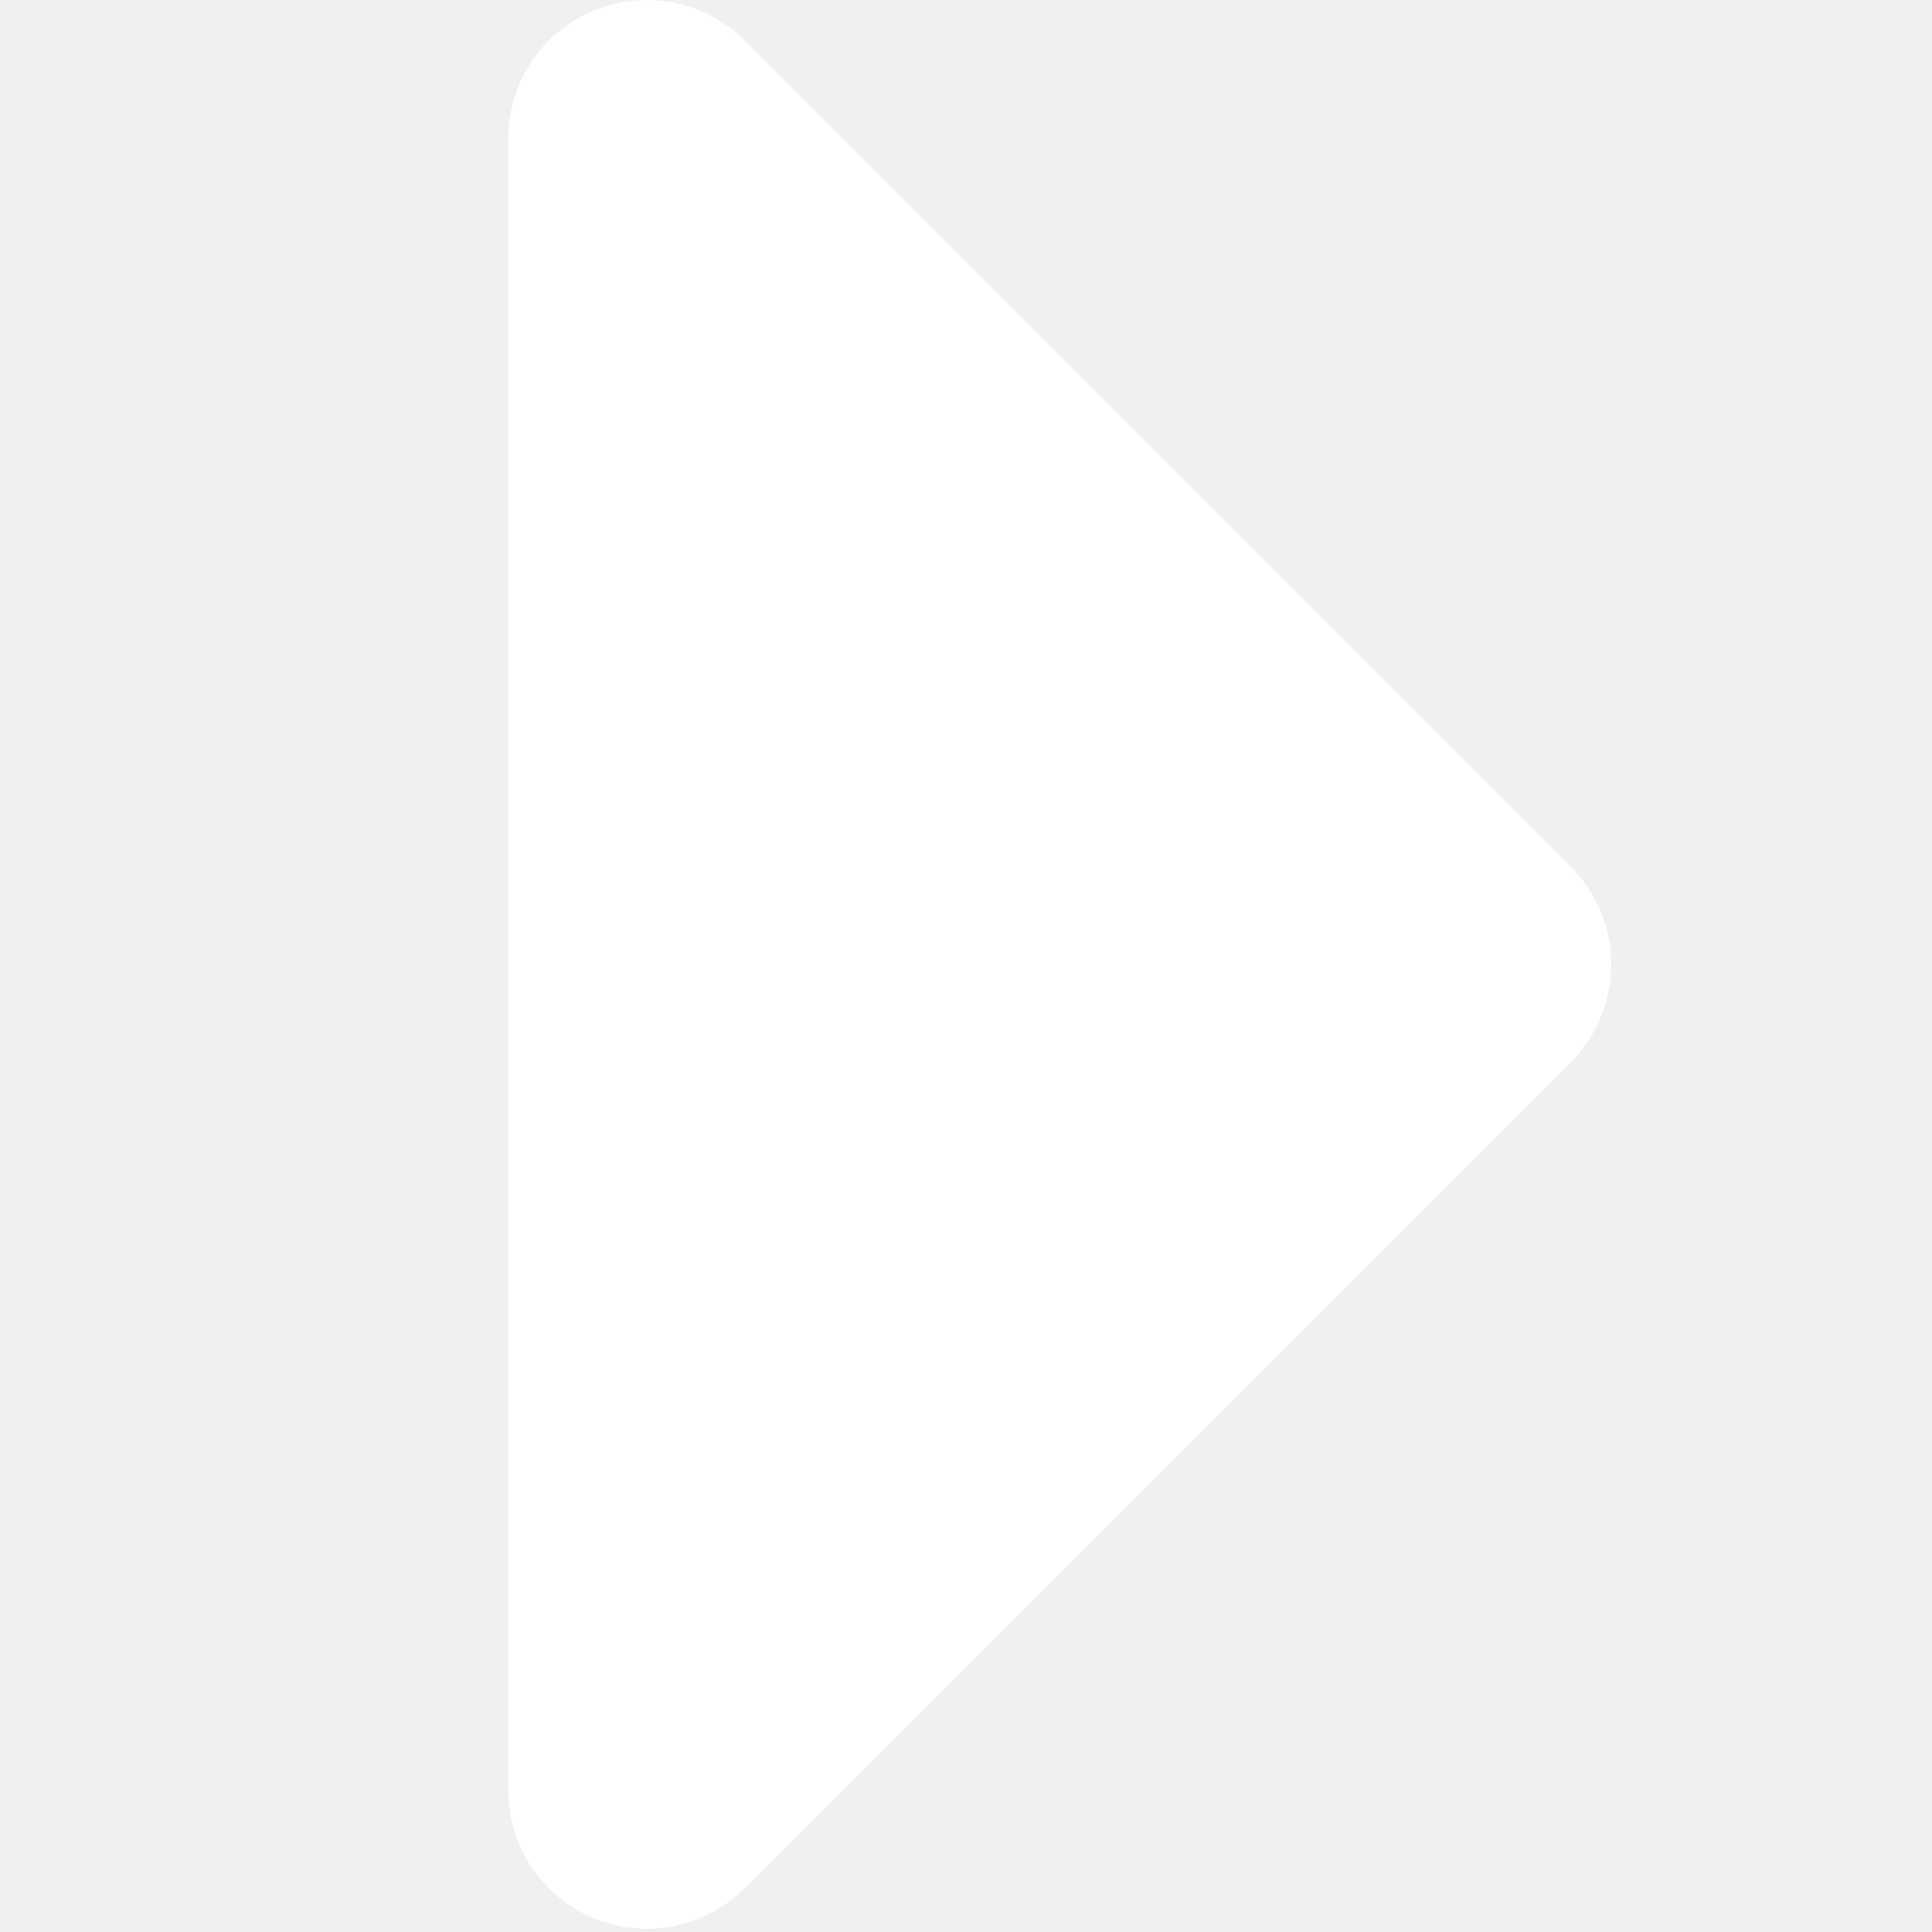
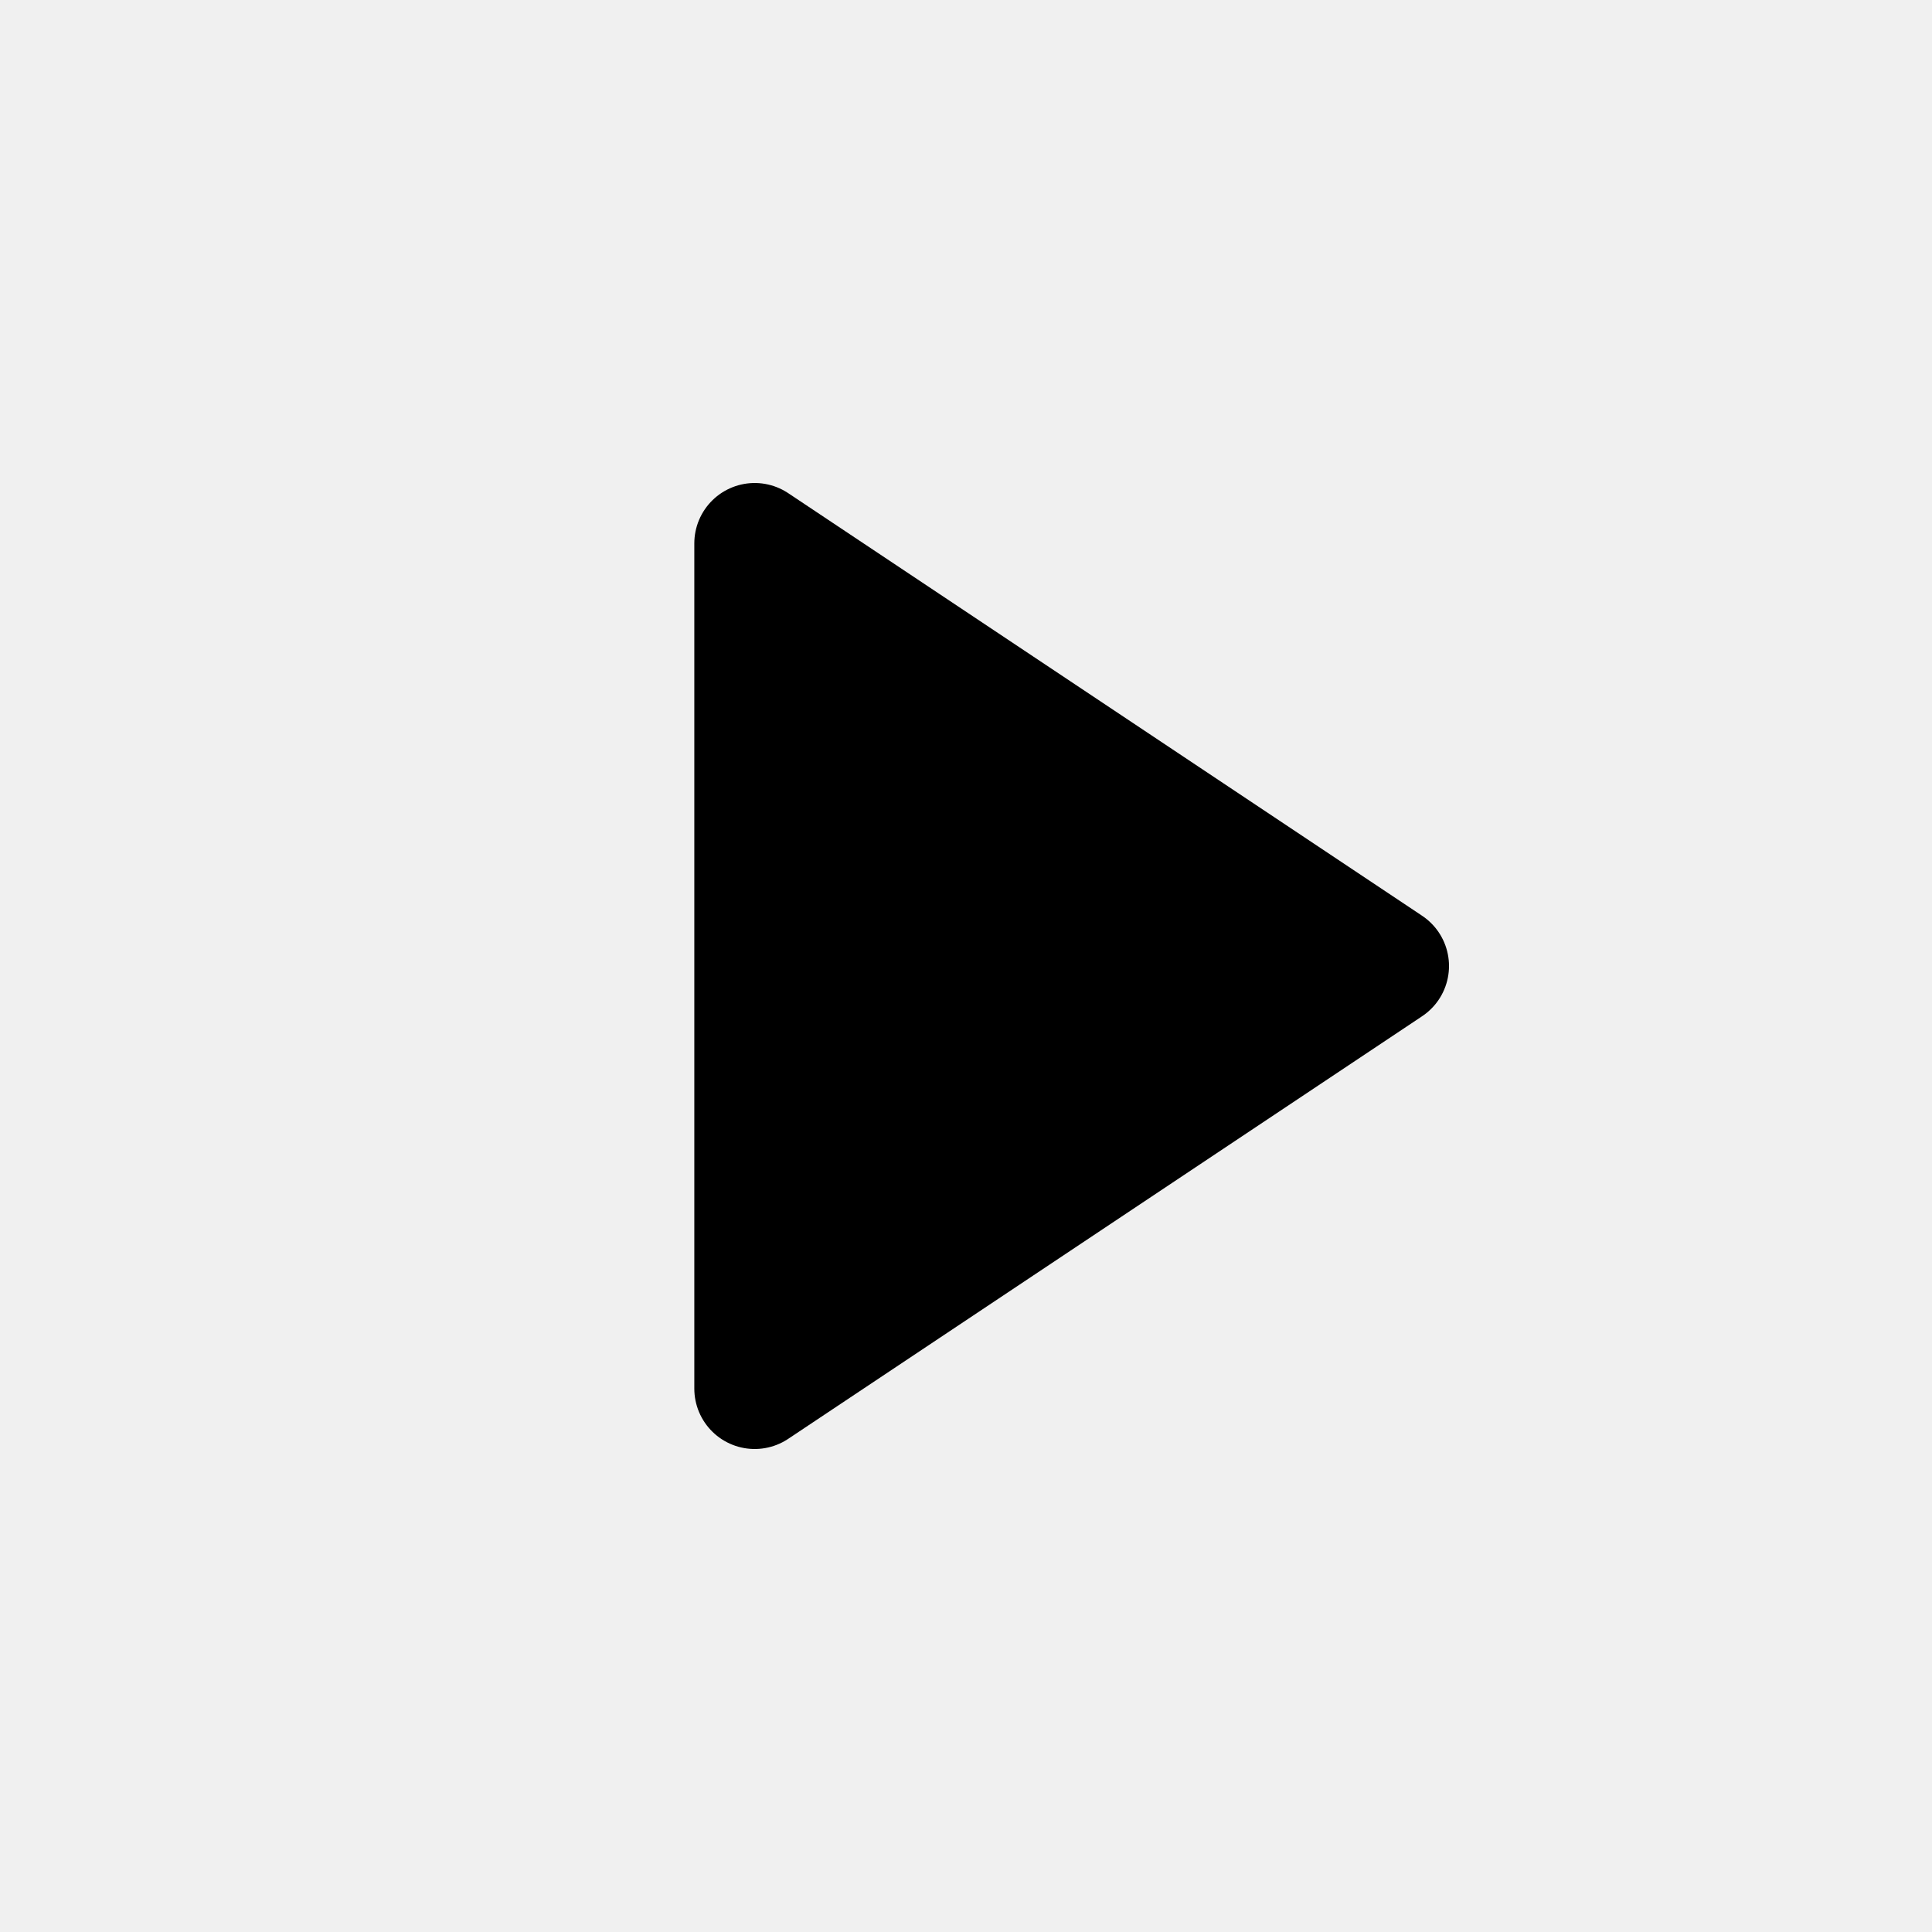
- <svg xmlns="http://www.w3.org/2000/svg" width="50pt" height="50pt" version="1.1" viewBox="0 0 17.639 17.639" id="svg97">
-   <defs id="defs101" />
-   <path d="M 5.905,1.265 13.445,8.805 5.905,16.344 Z" fill="none" stroke="#000000" stroke-linecap="round" stroke-linejoin="round" stroke-width="2.53" id="path95" style="fill:#ffffff;fill-opacity:1;stroke:#ffffff;stroke-opacity:1" />
+ <svg xmlns="http://www.w3.org/2000/svg" width="256" height="256" viewBox="0 0 256 256">
+   <path d="M100 72 L100 184 L184 128 Z" fill="currentColor" stroke="currentColor" stroke-width="16" stroke-linejoin="round" />
</svg>
